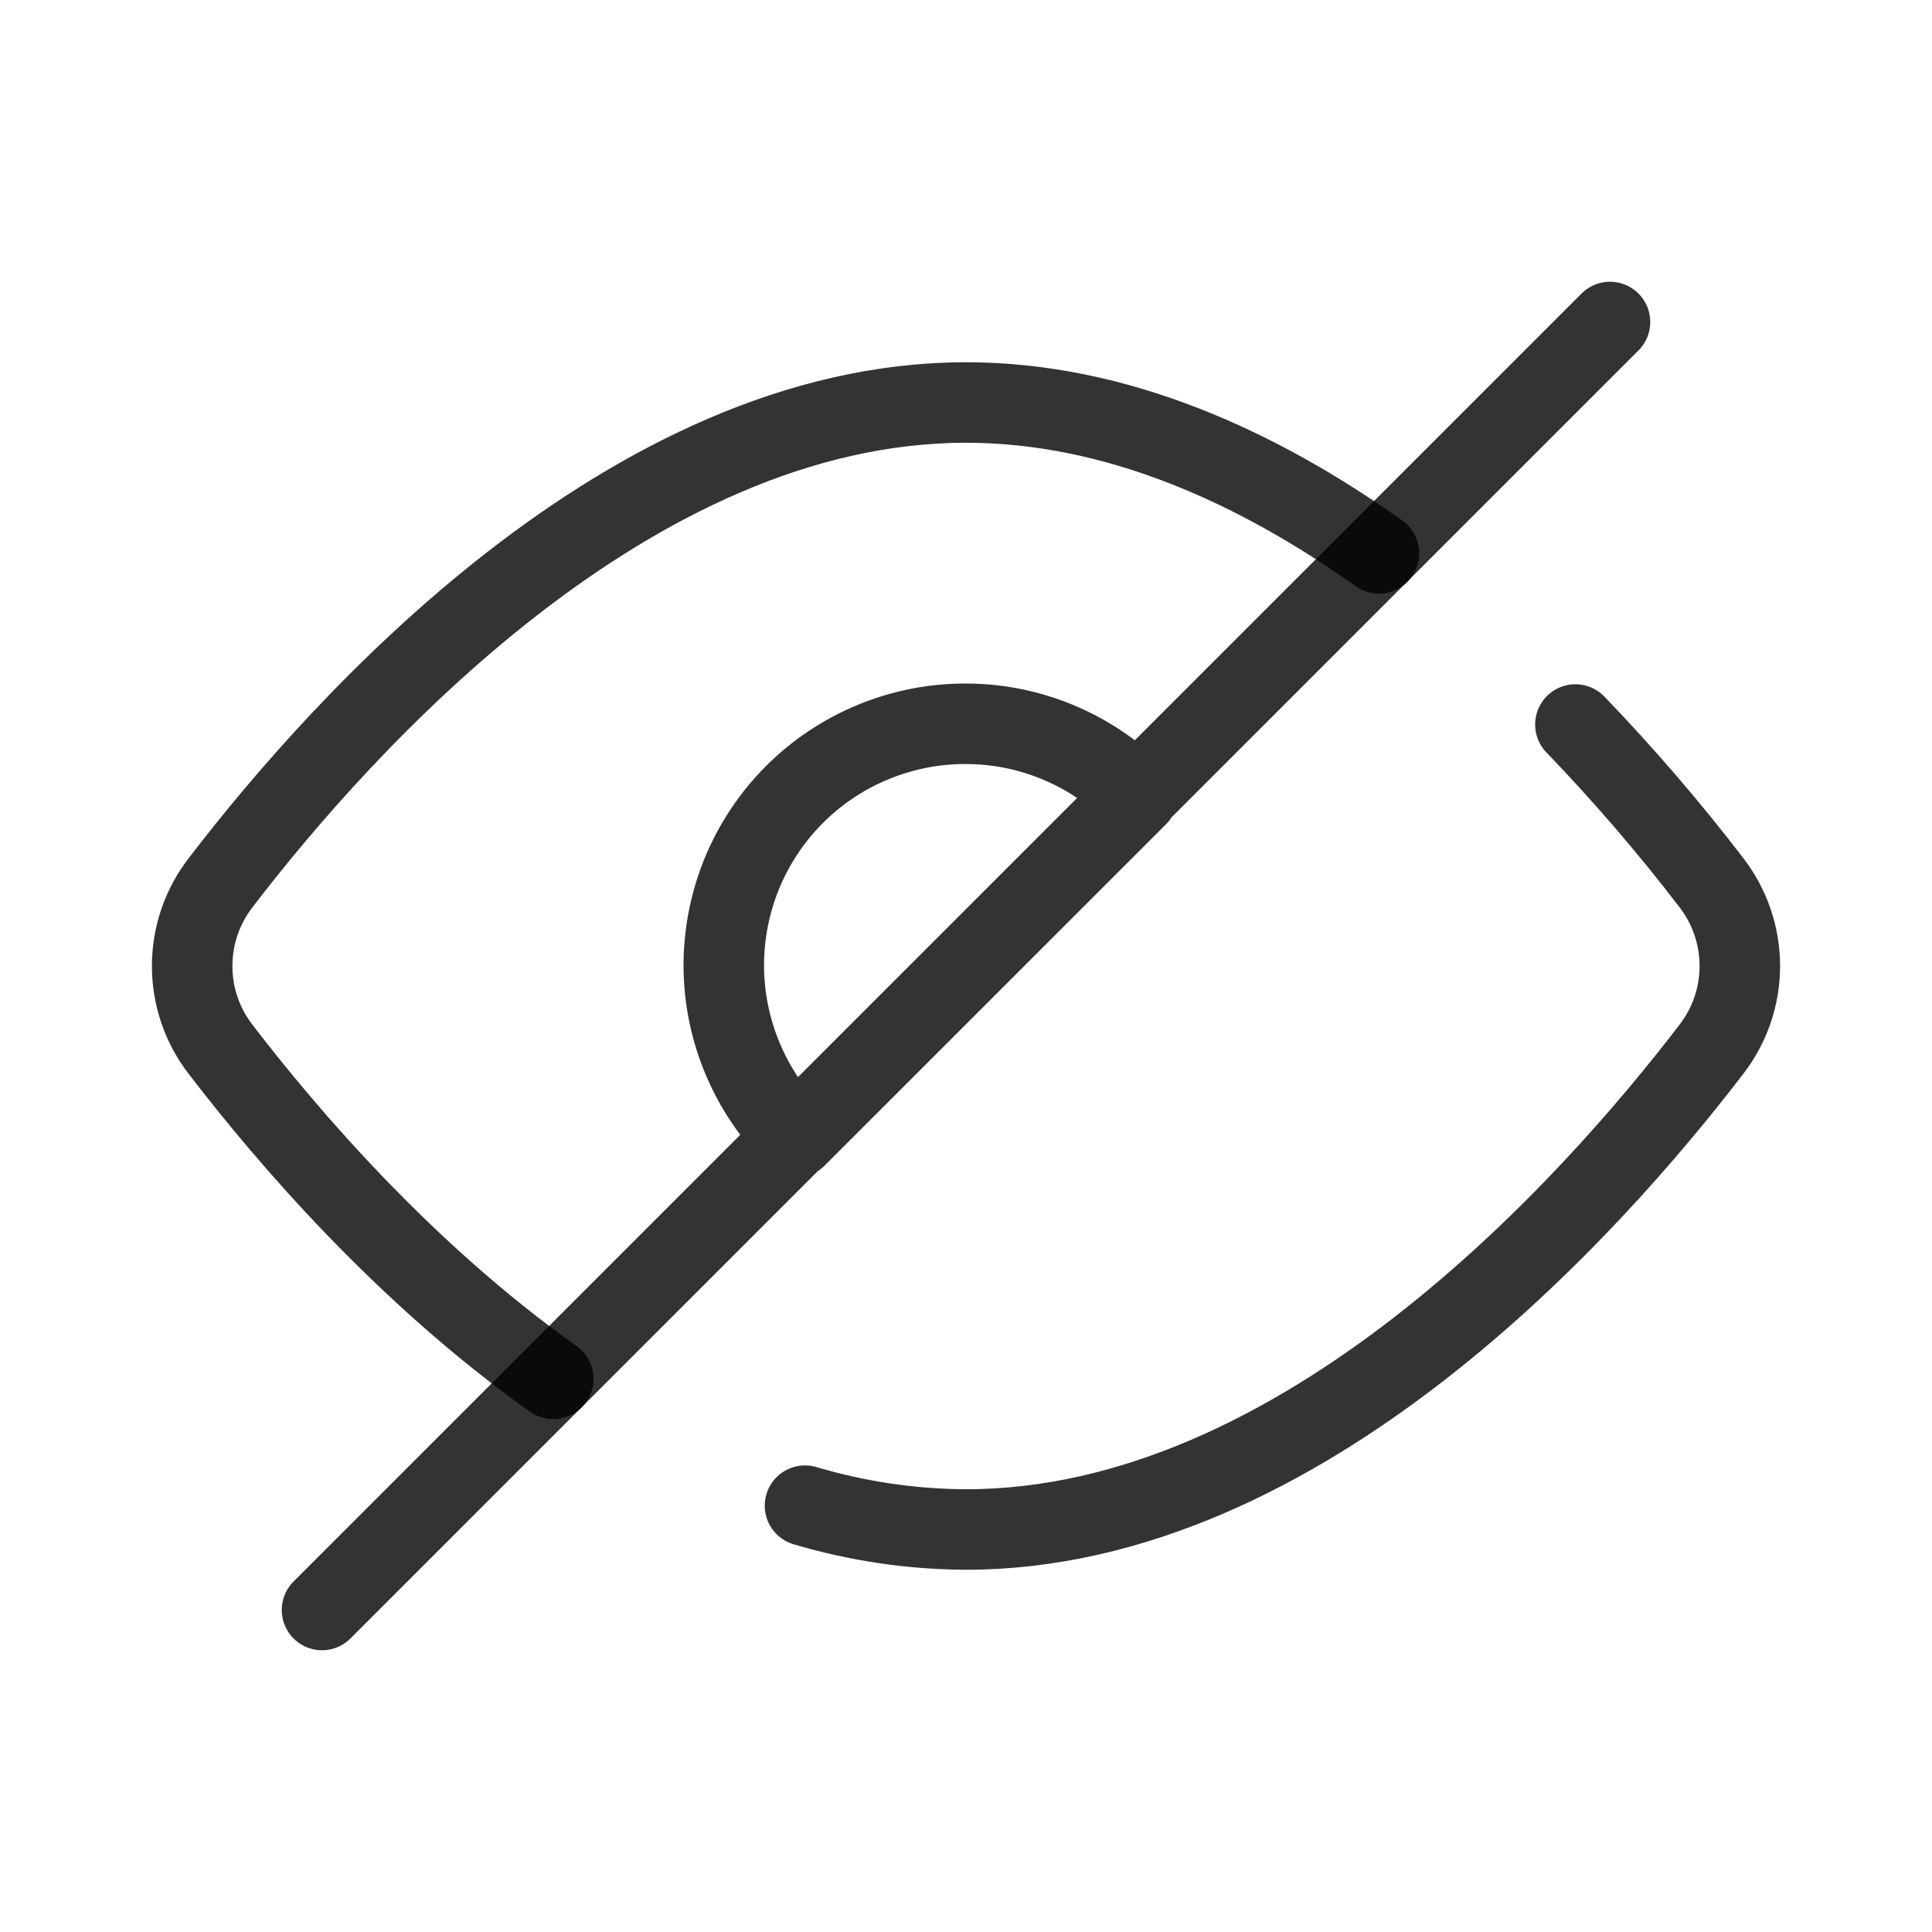
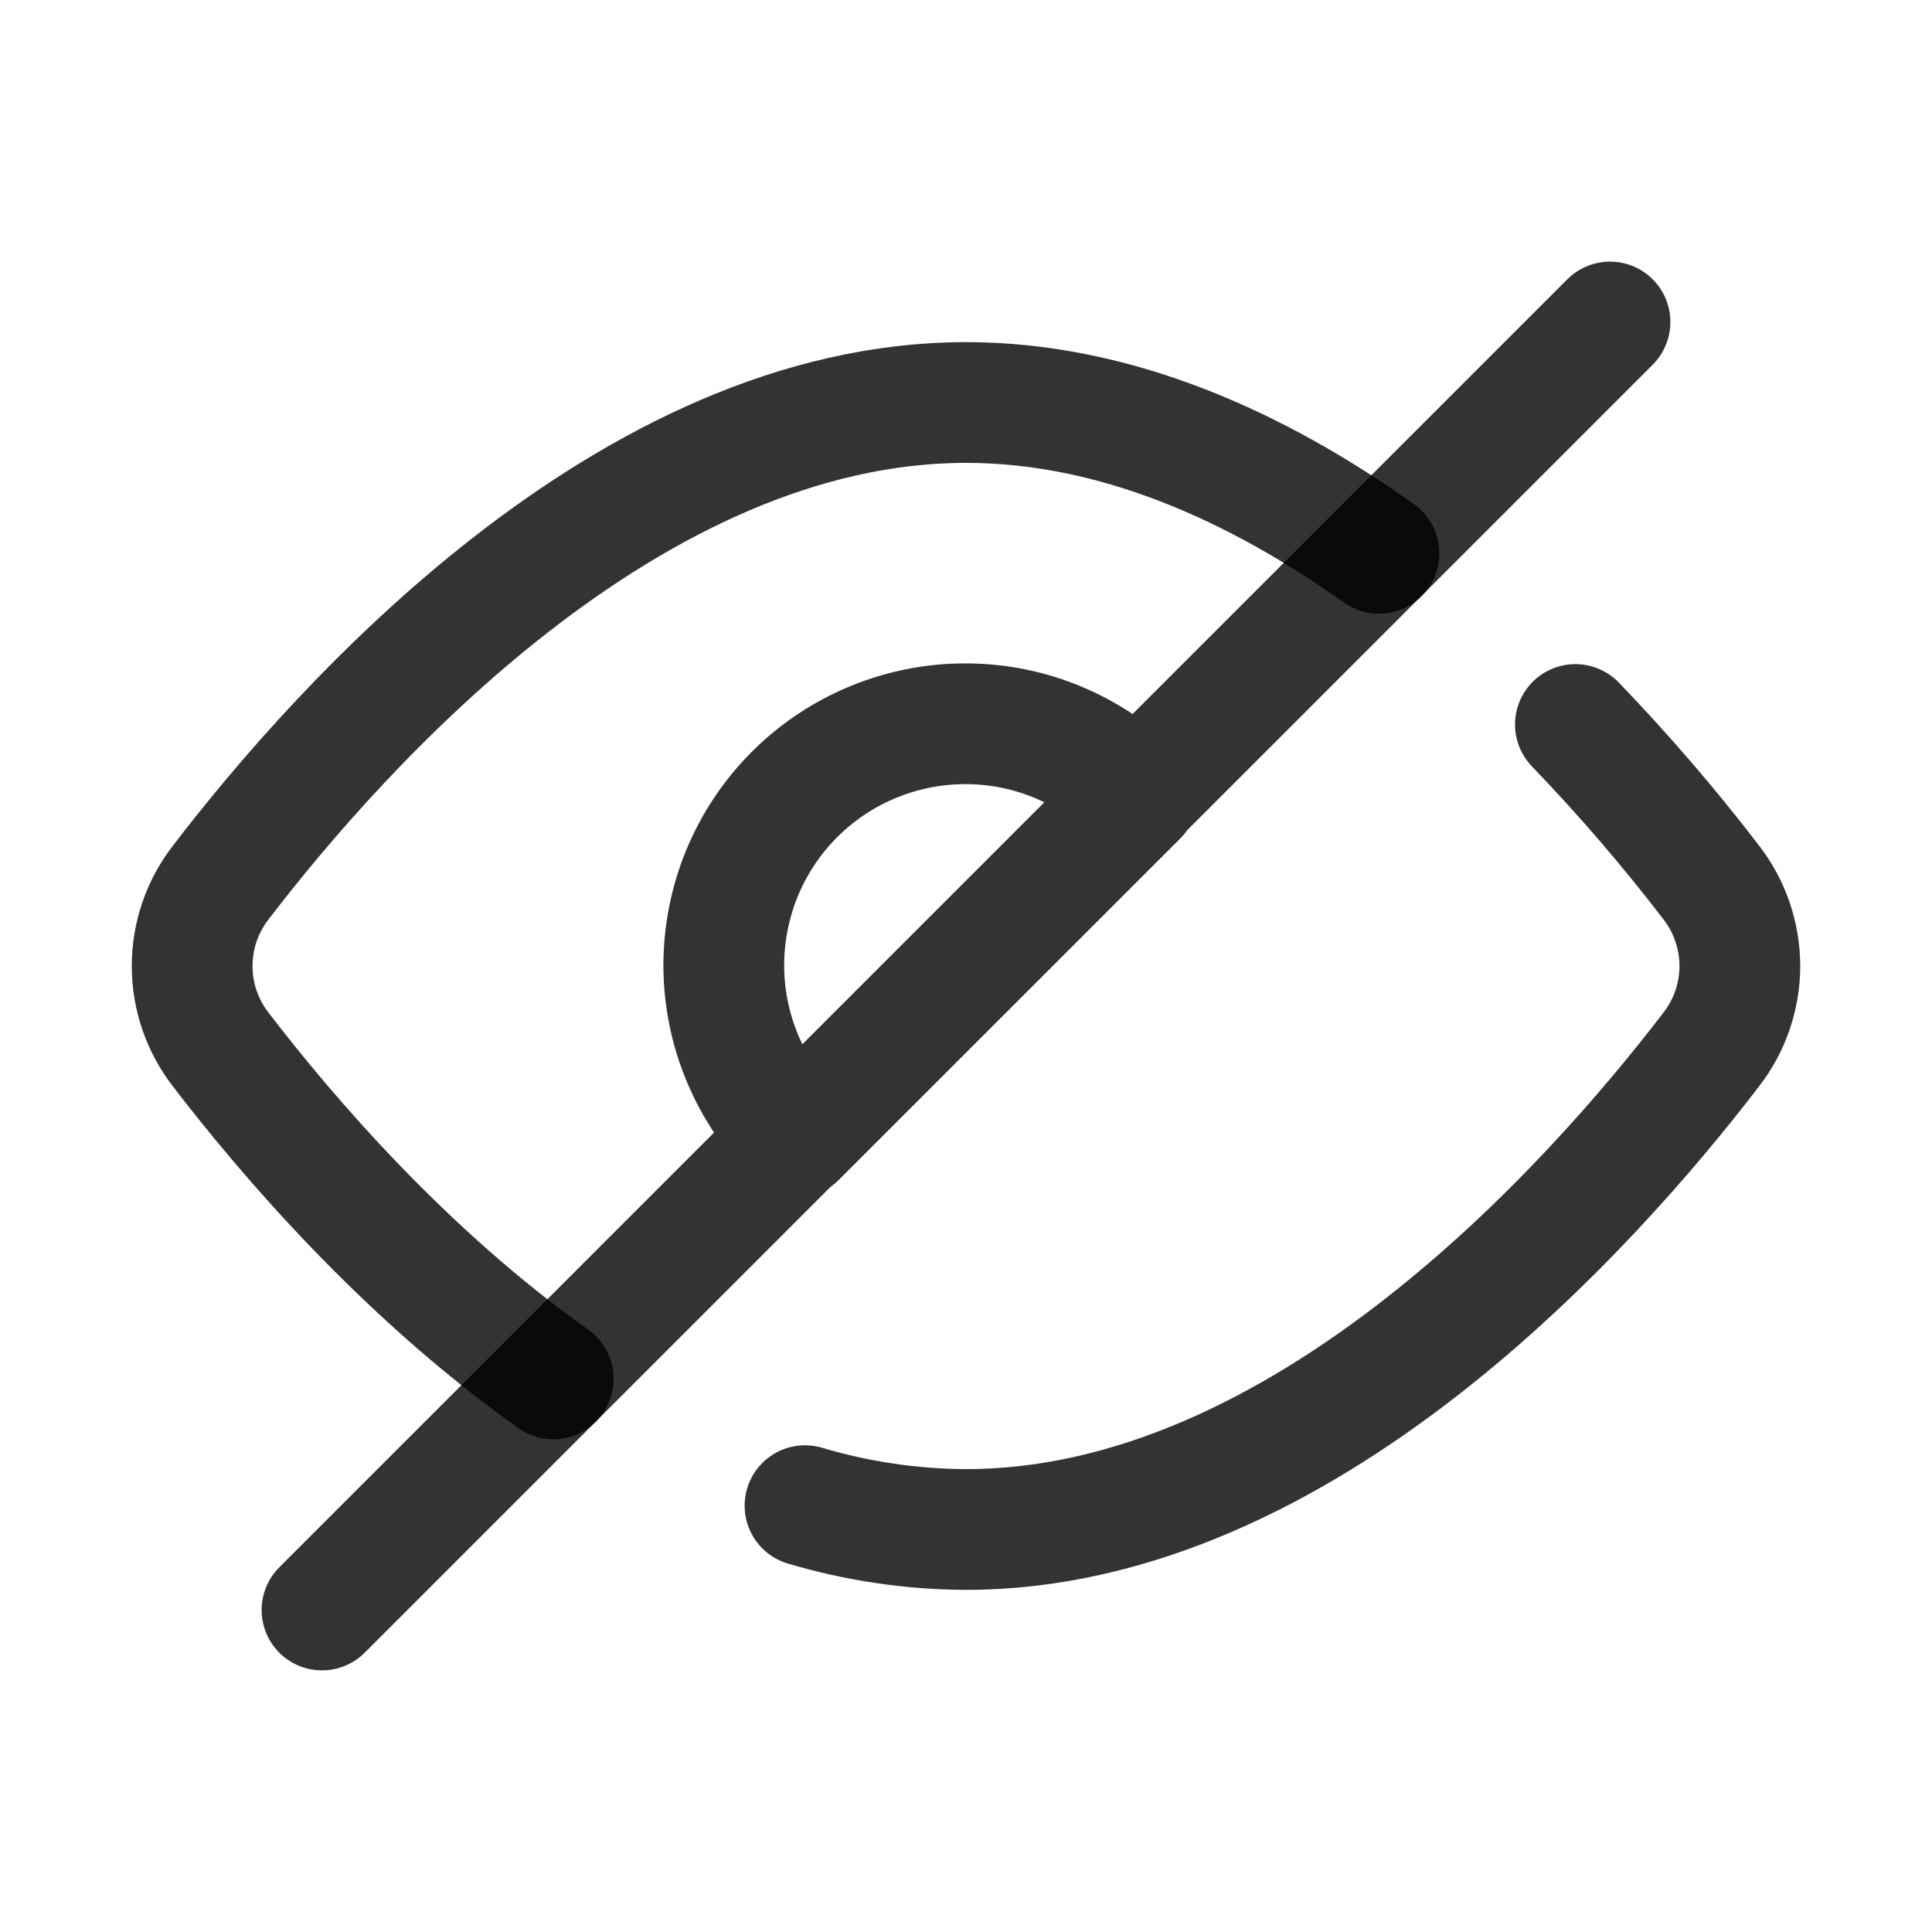
<svg xmlns="http://www.w3.org/2000/svg" width="24" height="24" viewBox="0 0 24 24" fill="none">
-   <path d="M6.873 17.129C5.028 15.819 3.568 14.115 2.743 13.039C2.512 12.742 2.387 12.377 2.387 12.001C2.387 11.624 2.512 11.259 2.743 10.962C4.236 9.013 7.818 5 12 5C13.876 5 15.63 5.807 17.13 6.874" stroke="black" stroke-opacity="0.8" stroke-linecap="round" stroke-linejoin="round" />
-   <path d="M10 18.704C10.649 18.897 11.323 18.997 12 19C16.182 19 19.764 14.987 21.257 13.038C21.488 12.741 21.613 12.375 21.613 11.999C21.612 11.623 21.487 11.257 21.256 10.96C20.731 10.275 20.168 9.621 19.57 9M14.13 9.887C13.852 9.605 13.521 9.38 13.156 9.226C12.792 9.072 12.4 8.992 12.004 8.991C11.608 8.989 11.215 9.066 10.849 9.217C10.483 9.367 10.15 9.589 9.87 9.869C9.59 10.149 9.368 10.482 9.217 10.848C9.067 11.214 8.99 11.607 8.991 12.003C8.993 12.399 9.073 12.79 9.227 13.155C9.38 13.52 9.605 13.851 9.887 14.129L14.13 9.887ZM4 20L20 4L4 20Z" stroke="black" stroke-opacity="0.8" stroke-linecap="round" stroke-linejoin="round" />
+   <path d="M6.873 17.129C5.028 15.819 3.568 14.115 2.743 13.039C2.512 12.742 2.387 12.377 2.387 12.001C2.387 11.624 2.512 11.259 2.743 10.962C4.236 9.013 7.818 5 12 5C13.876 5 15.63 5.807 17.13 6.874" stroke="black" stroke-opacity="0.8" stroke-width="1.5" stroke-linecap="round" stroke-linejoin="round" />
+   <path d="M10 18.704C10.649 18.897 11.323 18.997 12 19C16.182 19 19.764 14.987 21.257 13.038C21.488 12.741 21.613 12.375 21.613 11.999C21.612 11.623 21.487 11.257 21.256 10.96C20.731 10.275 20.168 9.621 19.57 9M14.13 9.887C13.852 9.605 13.521 9.38 13.156 9.226C12.792 9.072 12.4 8.992 12.004 8.991C11.608 8.989 11.215 9.066 10.849 9.217C10.483 9.367 10.15 9.589 9.87 9.869C9.59 10.149 9.368 10.482 9.217 10.848C9.067 11.214 8.99 11.607 8.991 12.003C8.993 12.399 9.073 12.79 9.227 13.155C9.38 13.52 9.605 13.851 9.887 14.129L14.13 9.887ZM4 20L20 4L4 20Z" stroke="black" stroke-opacity="0.8" stroke-width="1.5" stroke-linecap="round" stroke-linejoin="round" />
</svg>
